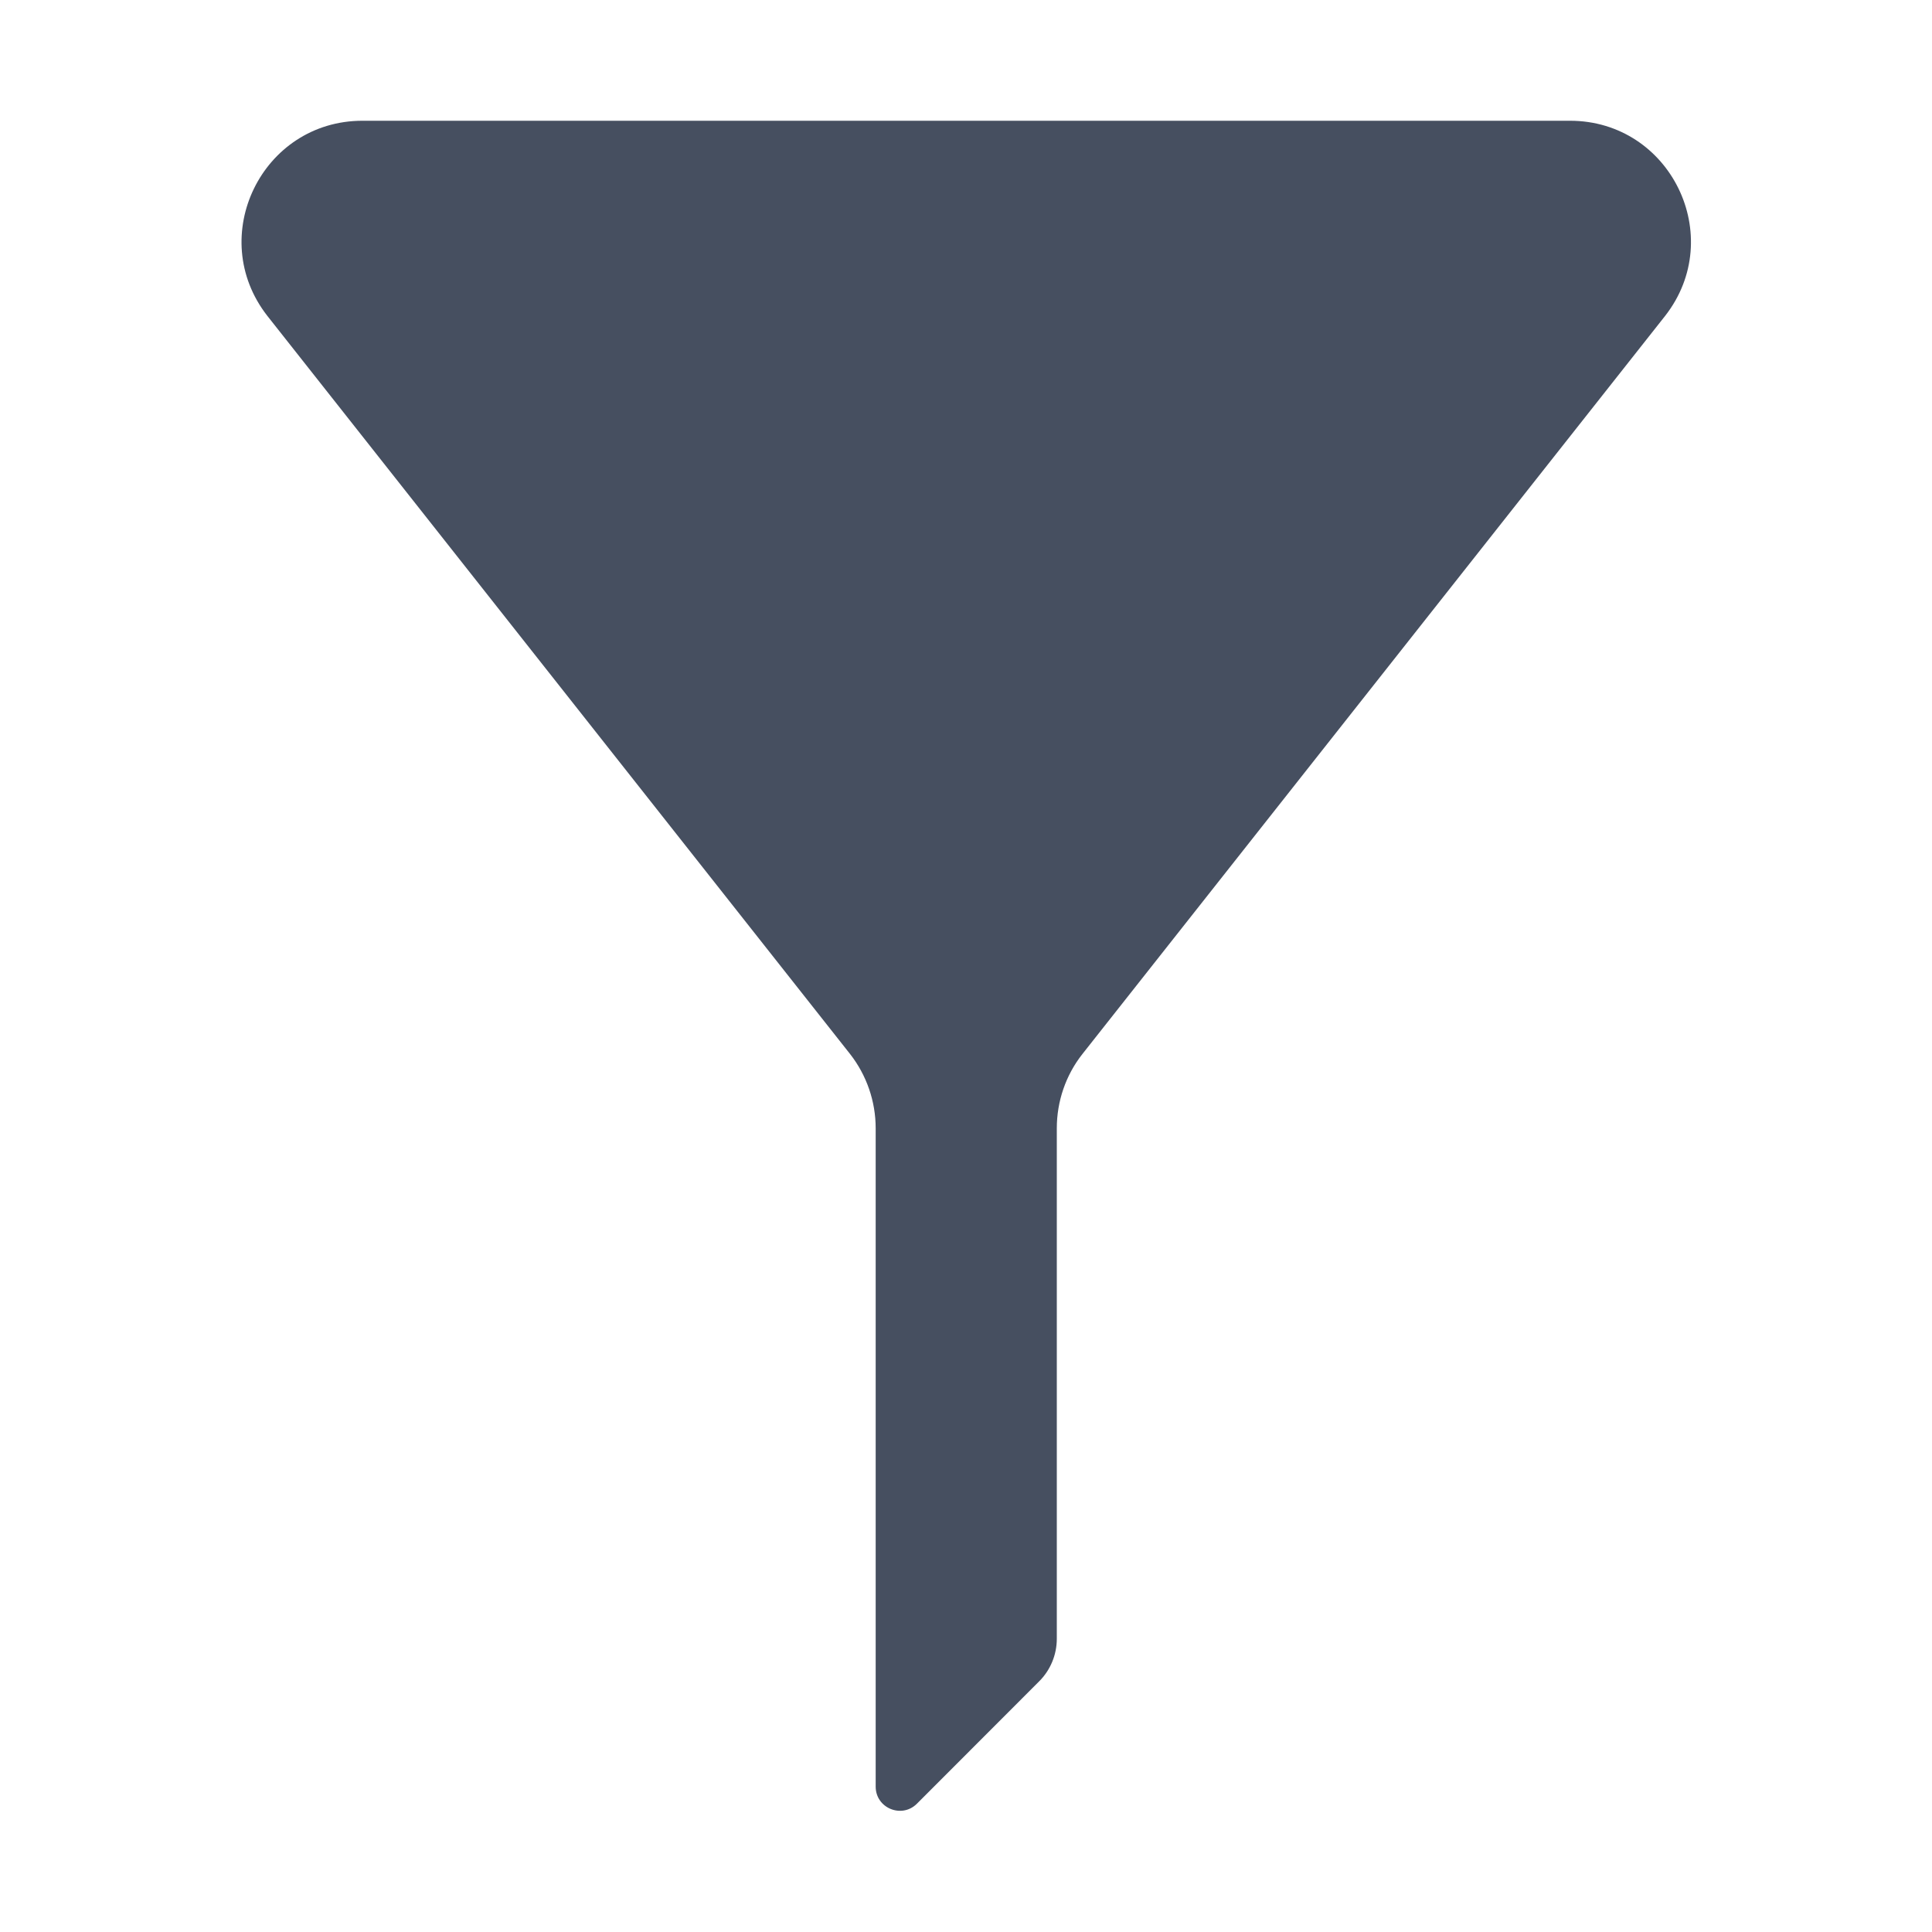
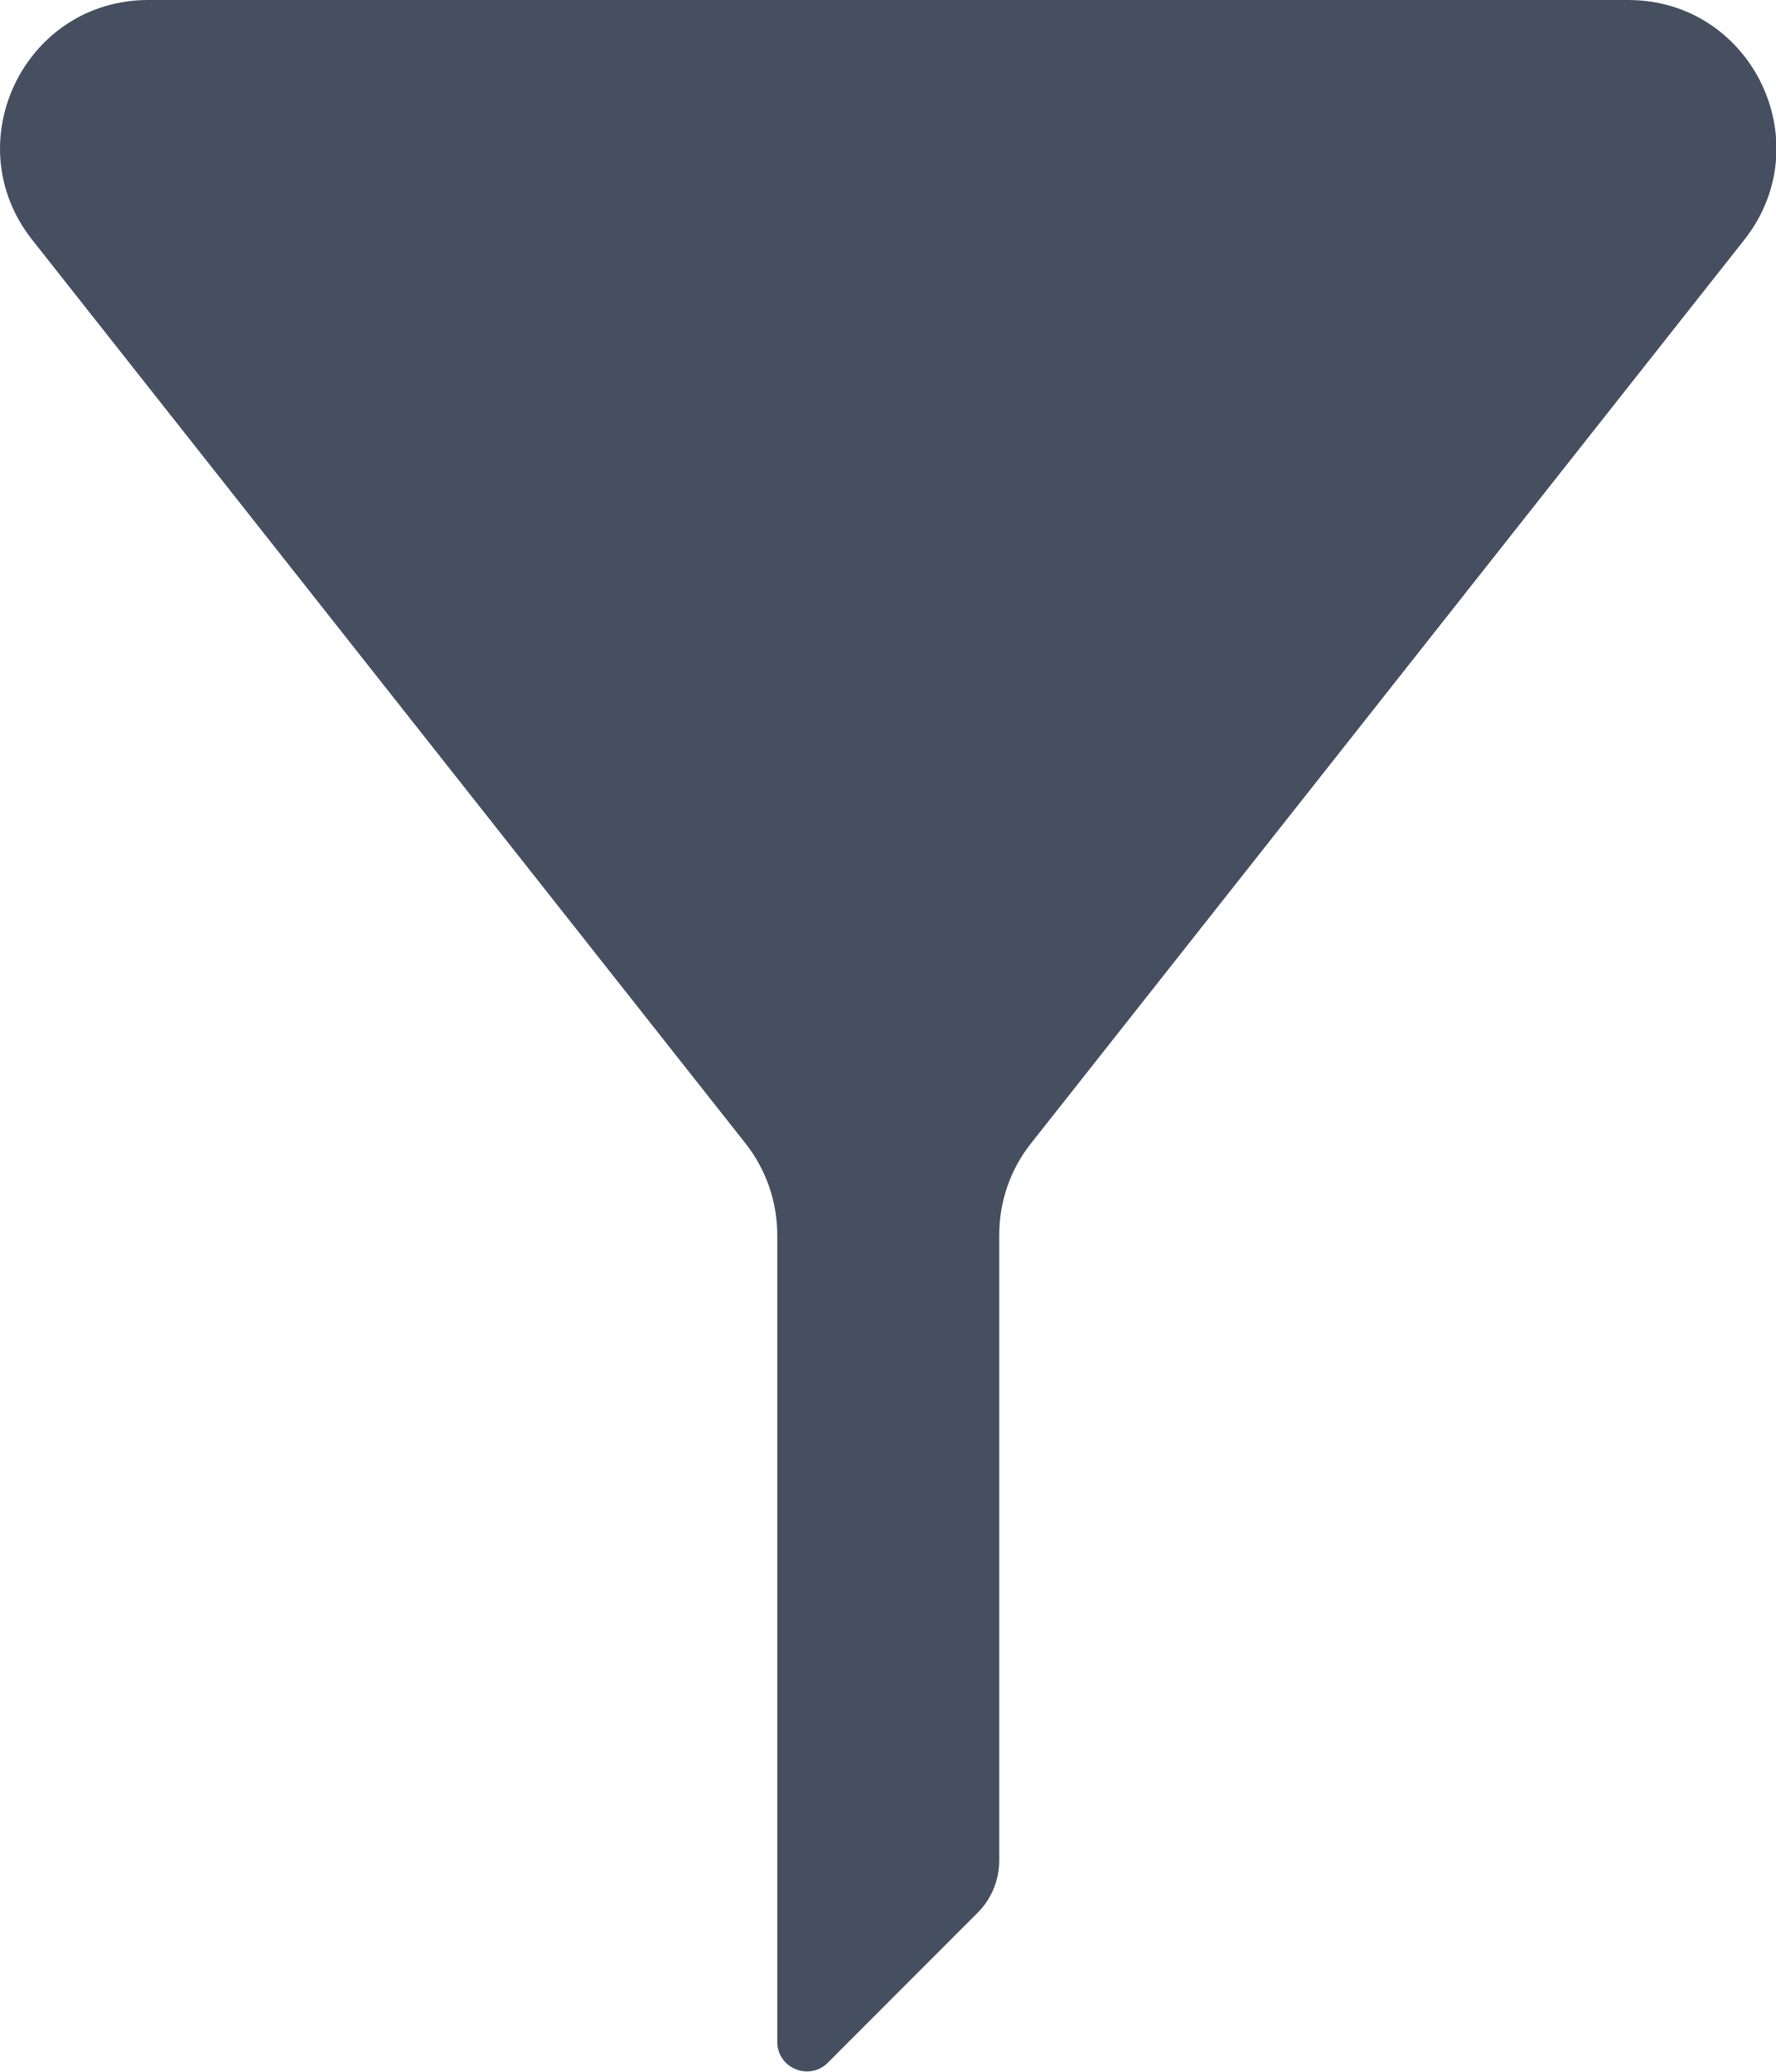
- <svg xmlns="http://www.w3.org/2000/svg" width="16" height="16" viewBox="0 0 16 16" fill="none">
-   <path d="M13.79 2.616C14.303 1.959 13.835 1 13.002 1H3.002C2.169 1 1.701 1.959 2.214 2.616L7.04 8.729C7.177 8.904 7.252 9.121 7.252 9.344V14.796C7.252 14.974 7.467 15.063 7.593 14.938L8.605 13.925C8.699 13.832 8.752 13.704 8.752 13.572V9.344C8.752 9.121 8.826 8.904 8.964 8.729L13.79 2.616Z" fill="#464F60" />
+ <svg xmlns="http://www.w3.org/2000/svg" width="12" height="14" viewBox="0 0 12 14" fill="none">
+   <path d="M11.79 1.616C12.303 0.959 11.835 0 11.002 0H1.002C0.169 0 -0.299 0.959 0.214 1.616L5.04 7.729C5.177 7.904 5.252 8.121 5.252 8.344V13.796C5.252 13.974 5.467 14.063 5.593 13.938L6.605 12.925C6.699 12.832 6.752 12.704 6.752 12.572V8.344C6.752 8.121 6.826 7.904 6.964 7.729L11.79 1.616Z" fill="#464F60" />
</svg>
